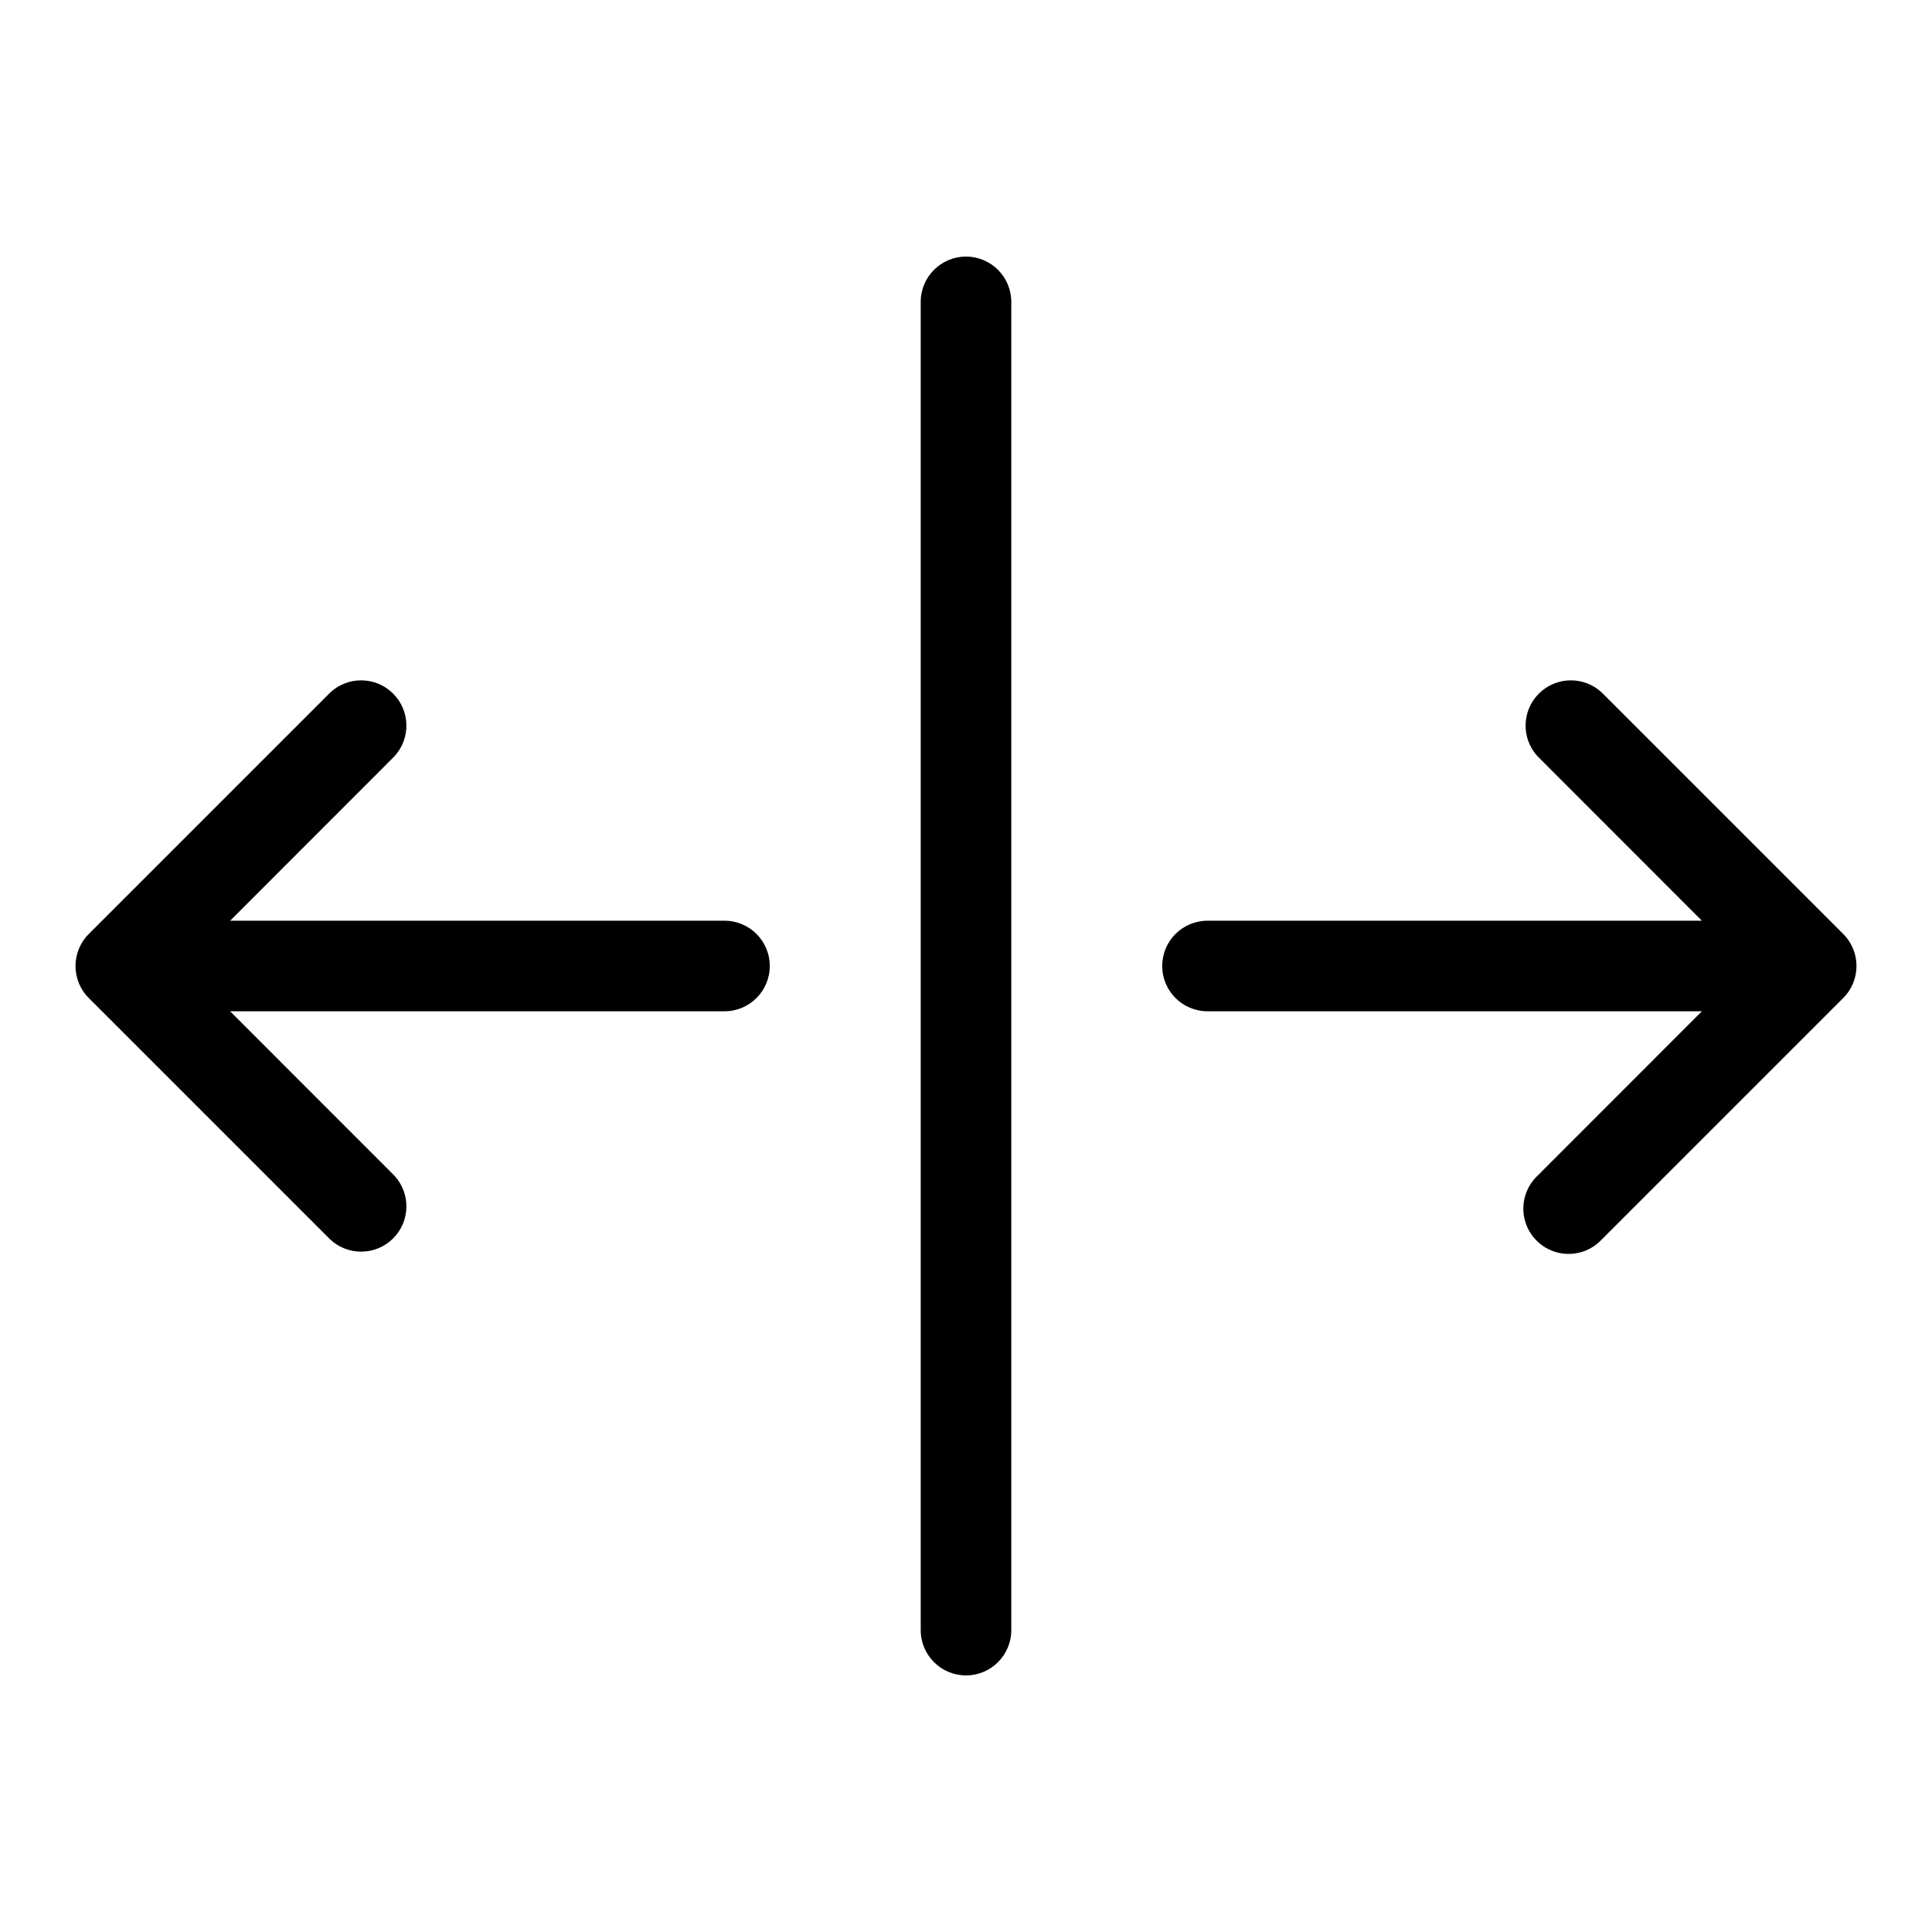
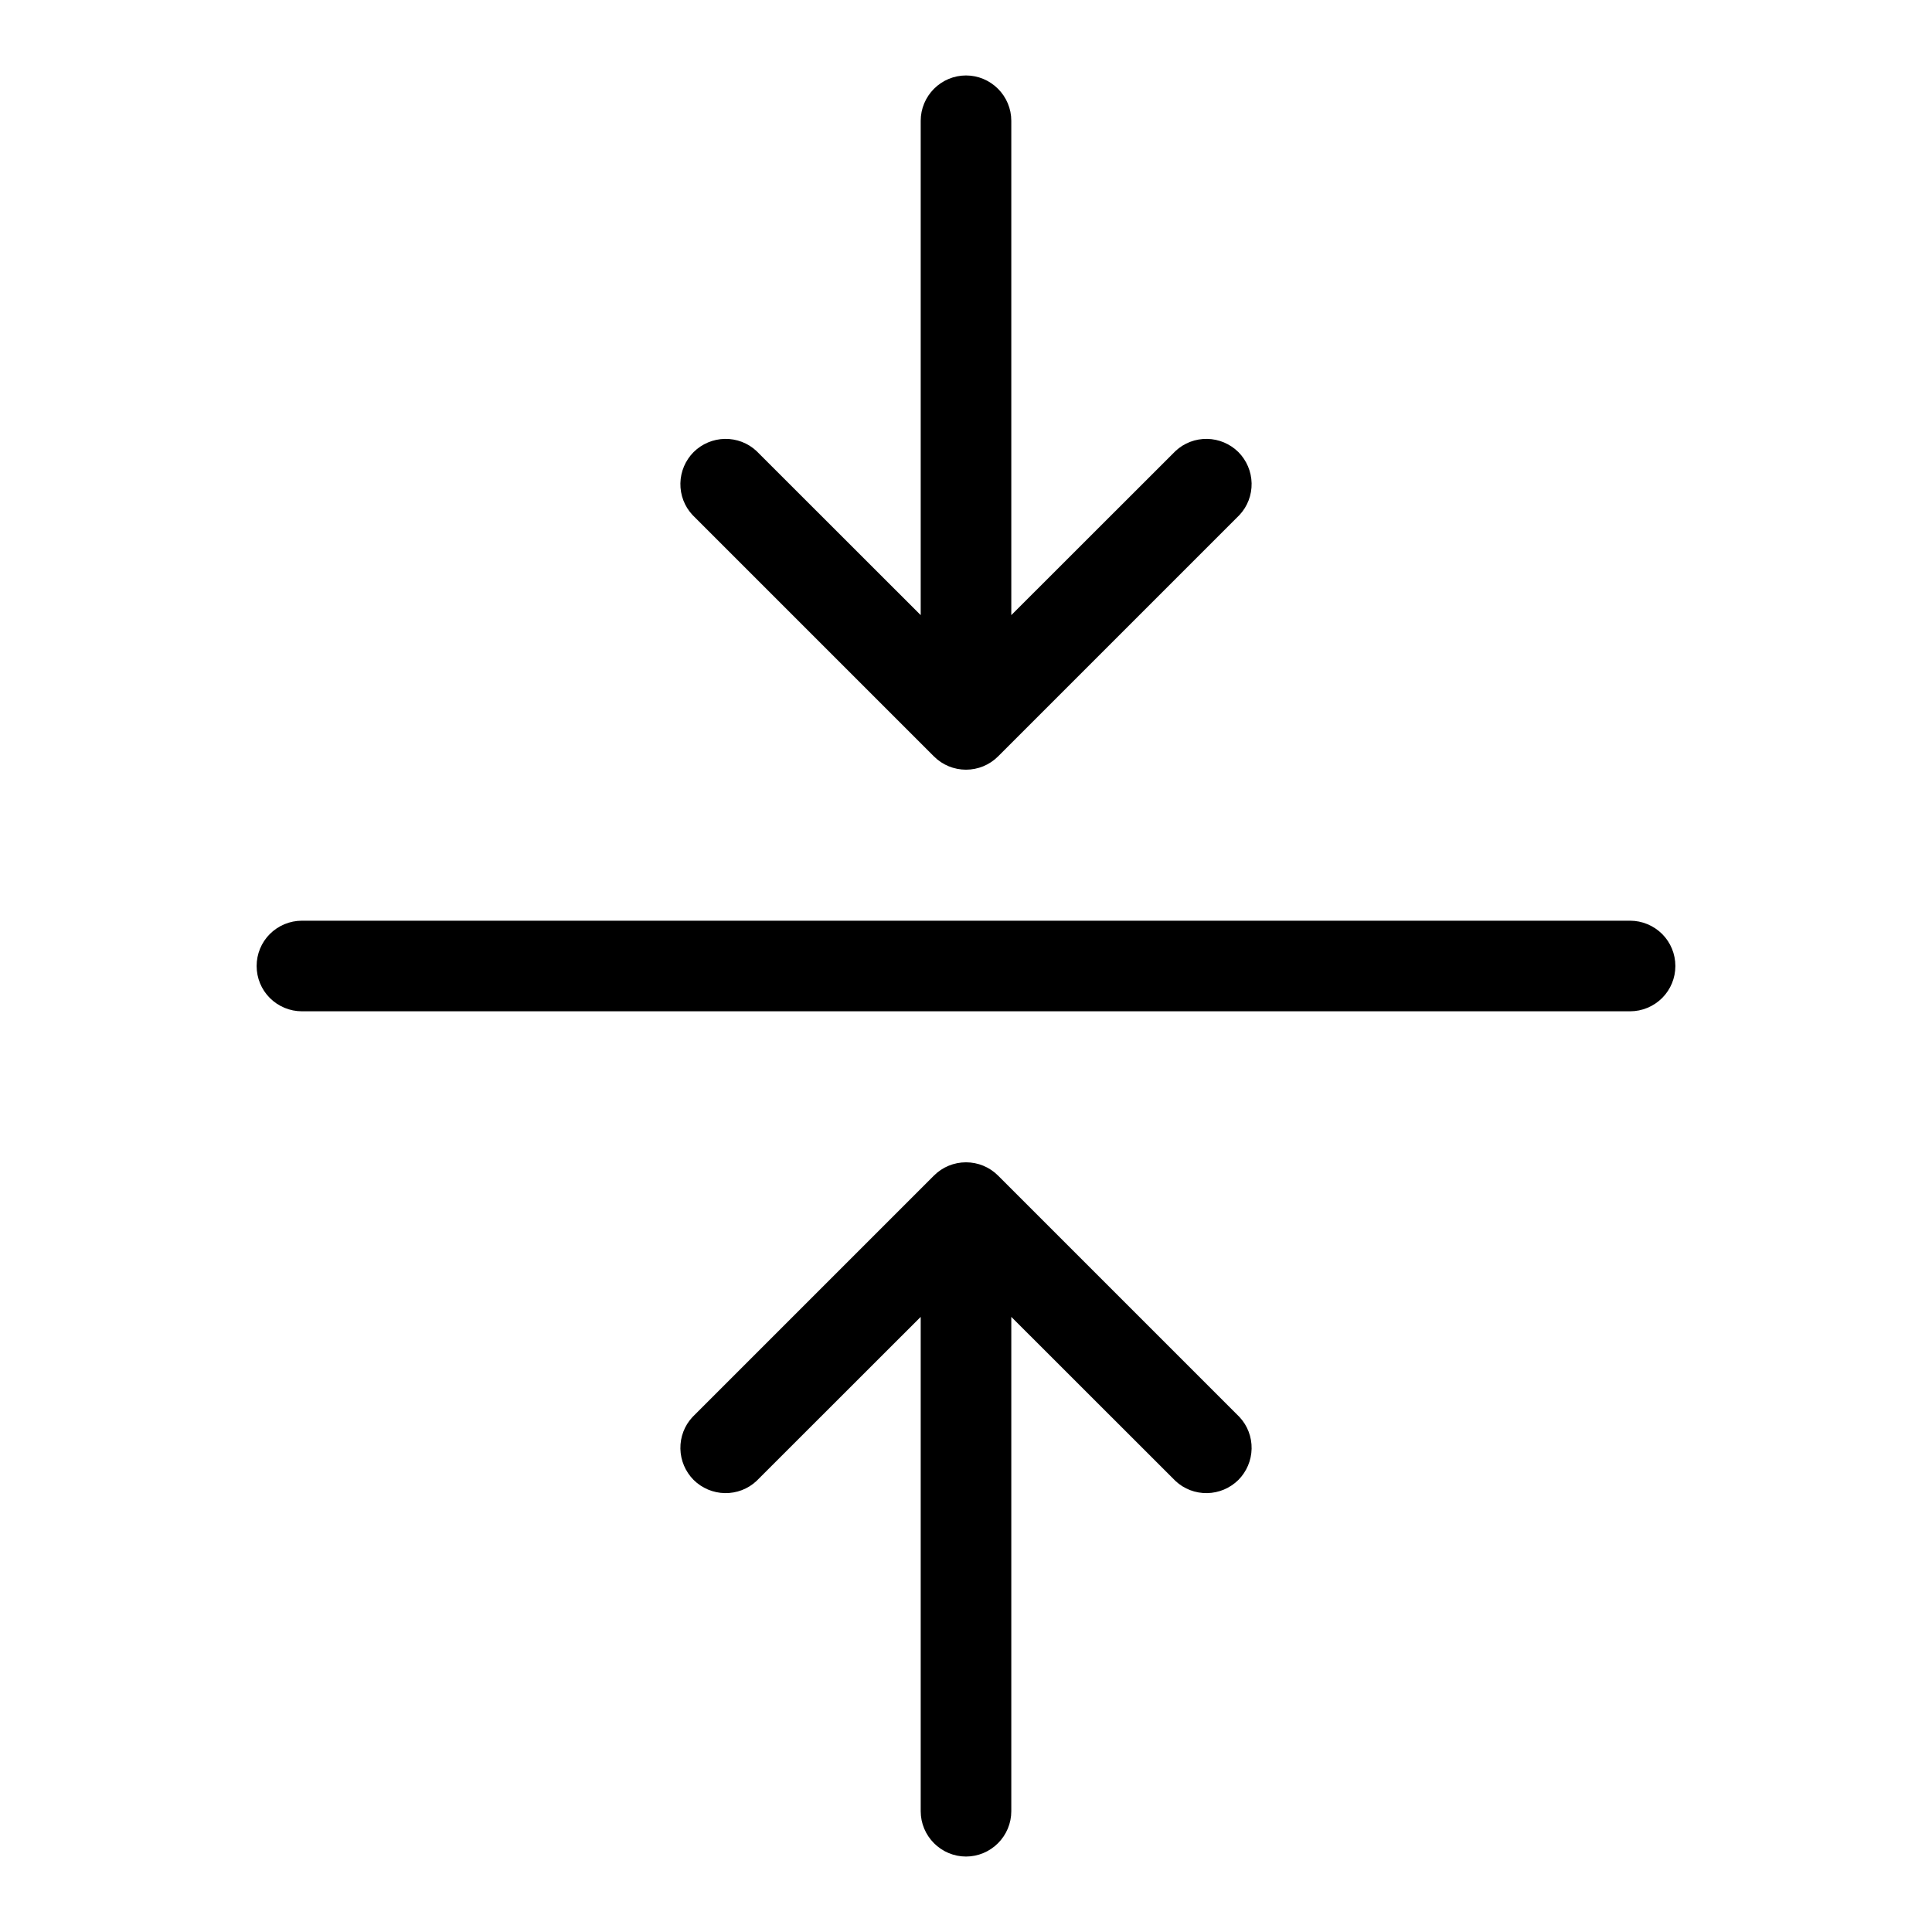
- <svg xmlns="http://www.w3.org/2000/svg" viewBox="0 0 256 256" width="1.2em" height="1.2em">
-   <path fill="currentColor" d="M134 40v176a6 6 0 0 1-12 0V40a6 6 0 0 1 12 0Zm-38 82H30.49l21.75-21.76a6 6 0 0 0-8.48-8.48l-32 32a6 6 0 0 0 0 8.48l32 32a6 6 0 0 0 8.48-8.48L30.49 134H96a6 6 0 0 0 0-12Zm148.24 1.76l-32-32a6 6 0 0 0-8.48 8.48L225.51 122H160a6 6 0 0 0 0 12h65.51l-21.75 21.76a6 6 0 1 0 8.48 8.48l32-32a6 6 0 0 0 0-8.48Z" />
+ <svg xmlns="http://www.w3.org/2000/svg" width="18" height="18" viewBox="0 0 18 18" fill="none">
+   <path d="M15.609 9C15.609 9.112 15.565 9.219 15.486 9.298C15.407 9.377 15.299 9.422 15.188 9.422H2.812C2.701 9.422 2.593 9.377 2.514 9.298C2.435 9.219 2.391 9.112 2.391 9C2.391 8.888 2.435 8.781 2.514 8.702C2.593 8.623 2.701 8.578 2.812 8.578H15.188C15.299 8.578 15.407 8.623 15.486 8.702C15.565 8.781 15.609 8.888 15.609 9ZM8.702 7.048C8.781 7.127 8.888 7.171 9 7.171C9.112 7.171 9.219 7.127 9.298 7.048L11.548 4.798C11.623 4.718 11.663 4.612 11.661 4.503C11.659 4.394 11.615 4.29 11.538 4.212C11.46 4.135 11.356 4.091 11.247 4.089C11.138 4.087 11.032 4.127 10.952 4.202L9.422 5.731V1.125C9.422 1.013 9.377 0.906 9.298 0.827C9.219 0.748 9.112 0.703 9 0.703C8.888 0.703 8.781 0.748 8.702 0.827C8.623 0.906 8.578 1.013 8.578 1.125V5.731L7.048 4.202C6.968 4.127 6.862 4.087 6.753 4.089C6.644 4.091 6.54 4.135 6.462 4.212C6.385 4.29 6.341 4.394 6.339 4.503C6.337 4.612 6.377 4.718 6.452 4.798L8.702 7.048ZM9.298 10.952C9.219 10.873 9.112 10.829 9 10.829C8.888 10.829 8.781 10.873 8.702 10.952L6.452 13.202C6.377 13.282 6.337 13.388 6.339 13.497C6.341 13.606 6.385 13.71 6.462 13.788C6.54 13.865 6.644 13.909 6.753 13.911C6.862 13.913 6.968 13.873 7.048 13.798L8.578 12.269V16.875C8.578 16.987 8.623 17.094 8.702 17.173C8.781 17.252 8.888 17.297 9 17.297C9.112 17.297 9.219 17.252 9.298 17.173C9.377 17.094 9.422 16.987 9.422 16.875V12.269L10.952 13.798C11.032 13.873 11.138 13.913 11.247 13.911C11.356 13.909 11.46 13.865 11.538 13.788C11.615 13.71 11.659 13.606 11.661 13.497C11.663 13.388 11.623 13.282 11.548 13.202L9.298 10.952Z" fill="black" />
</svg>
